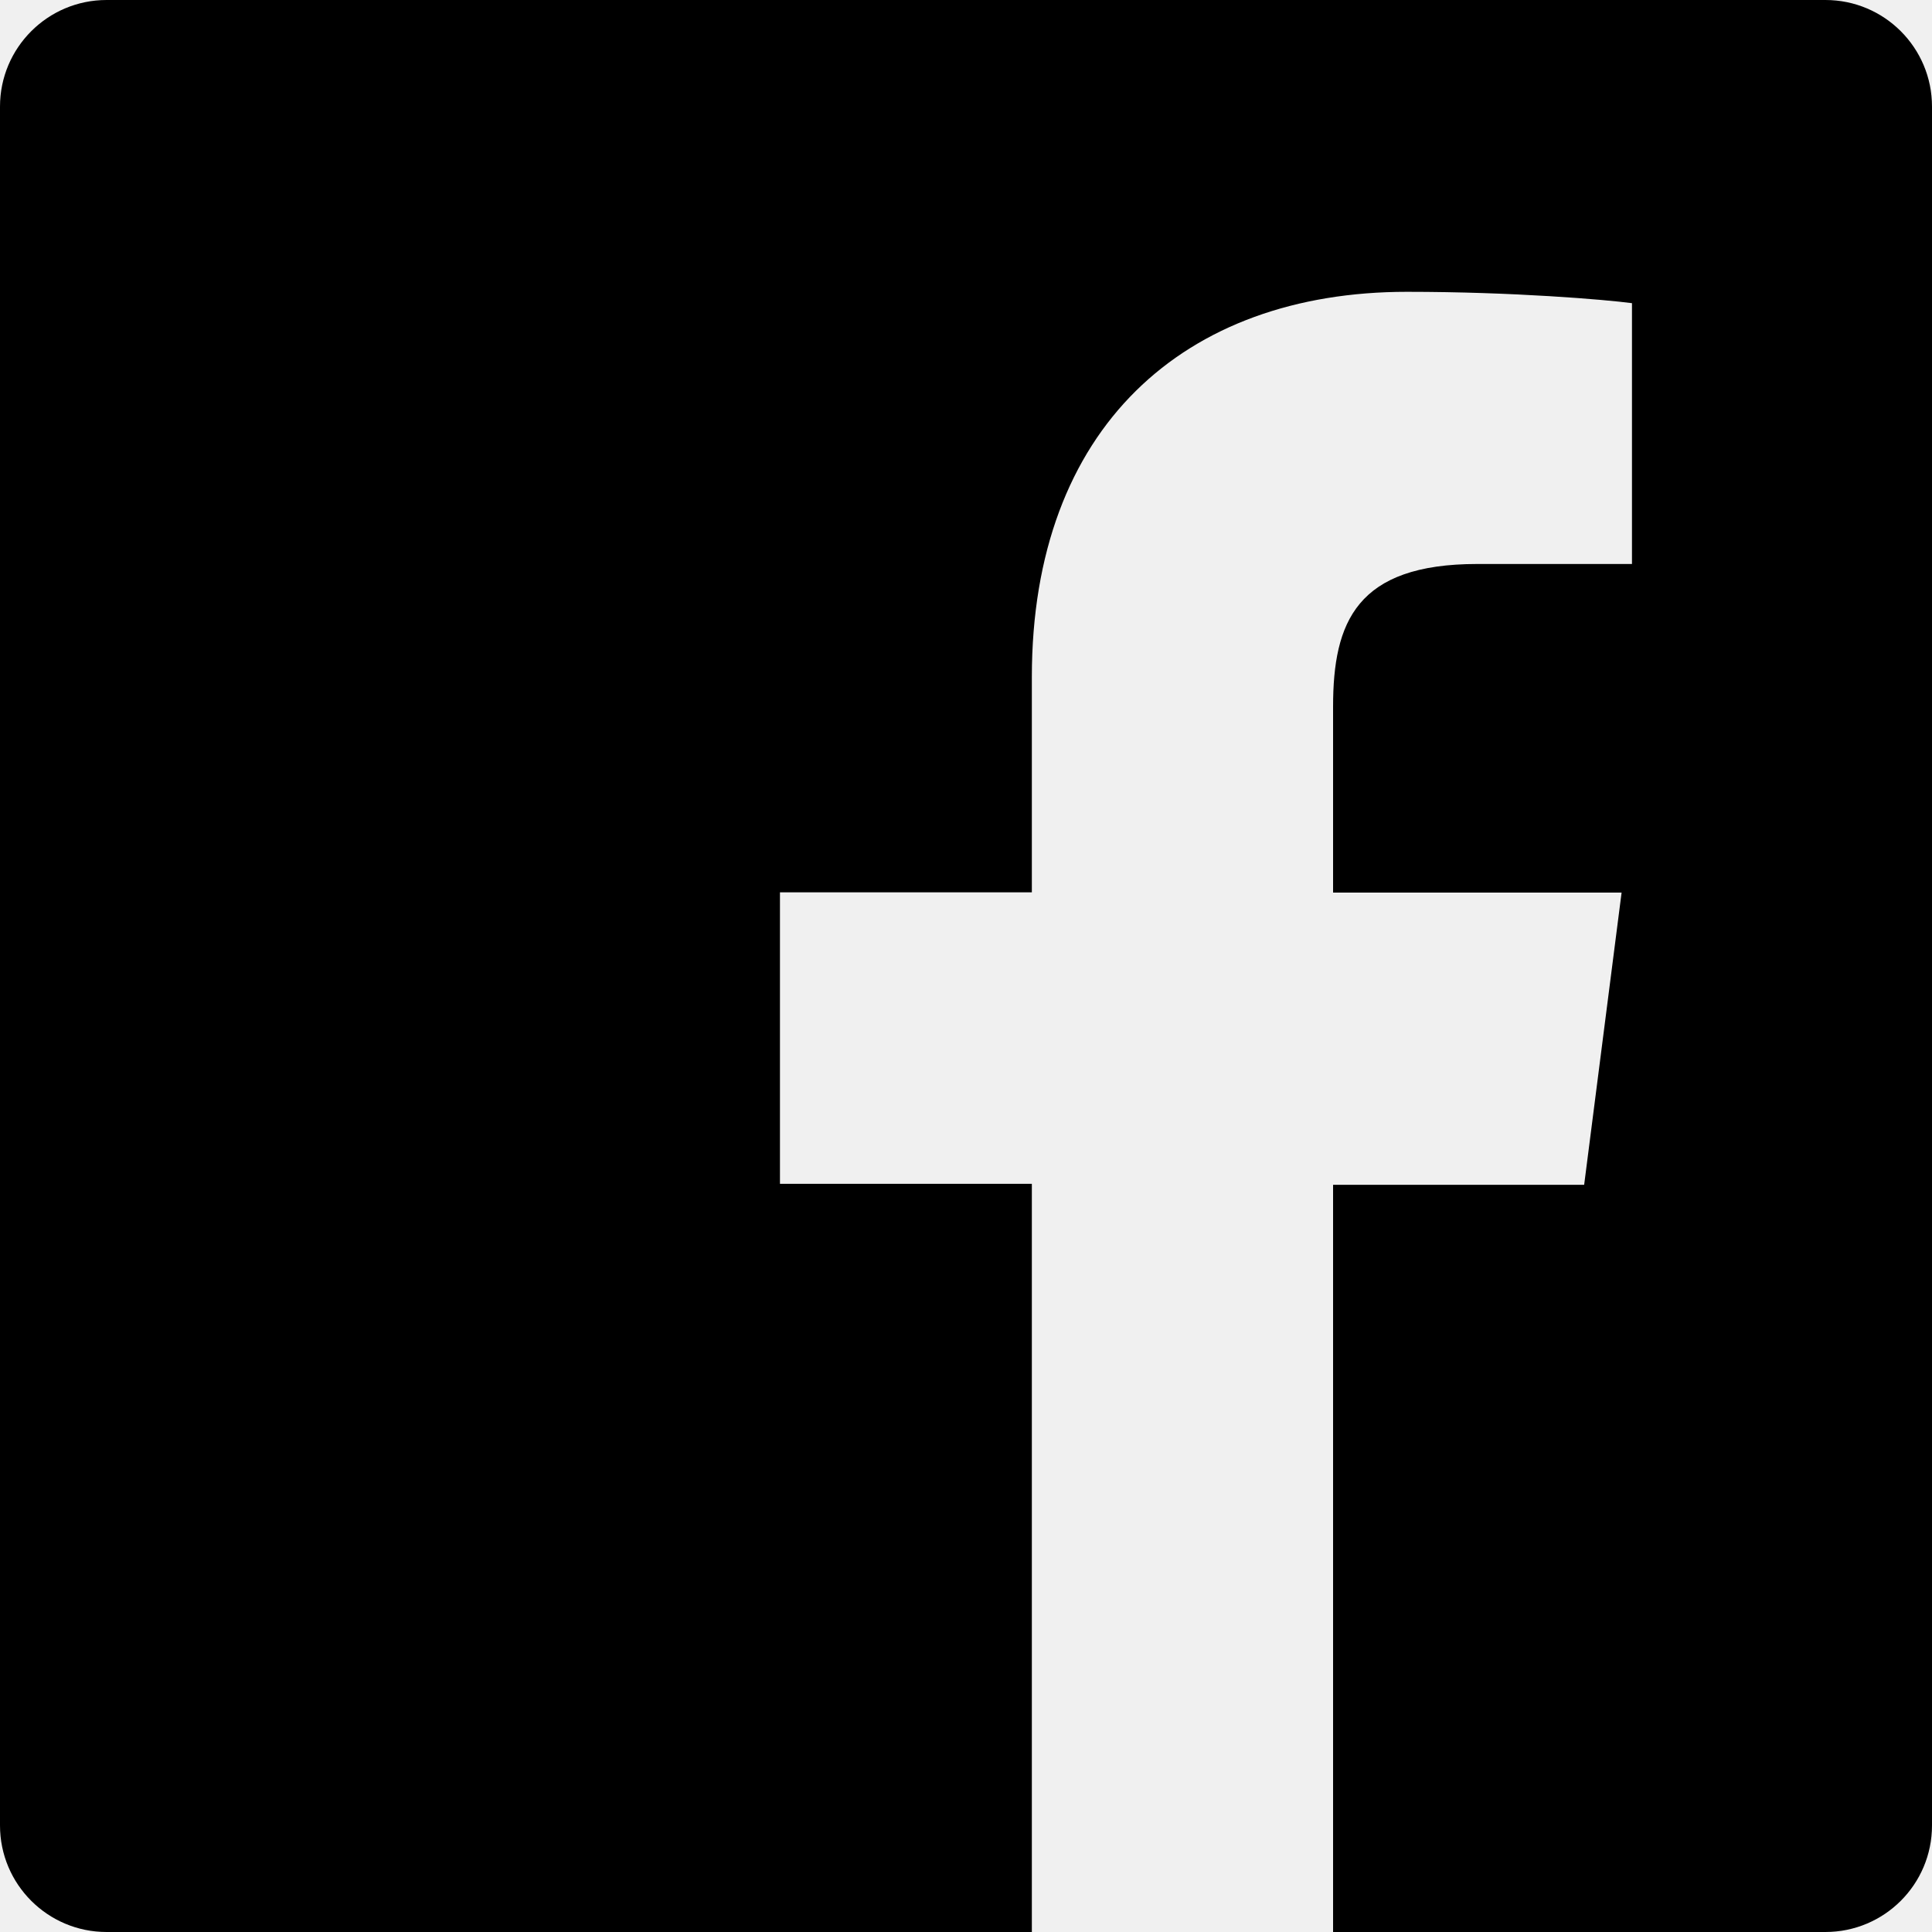
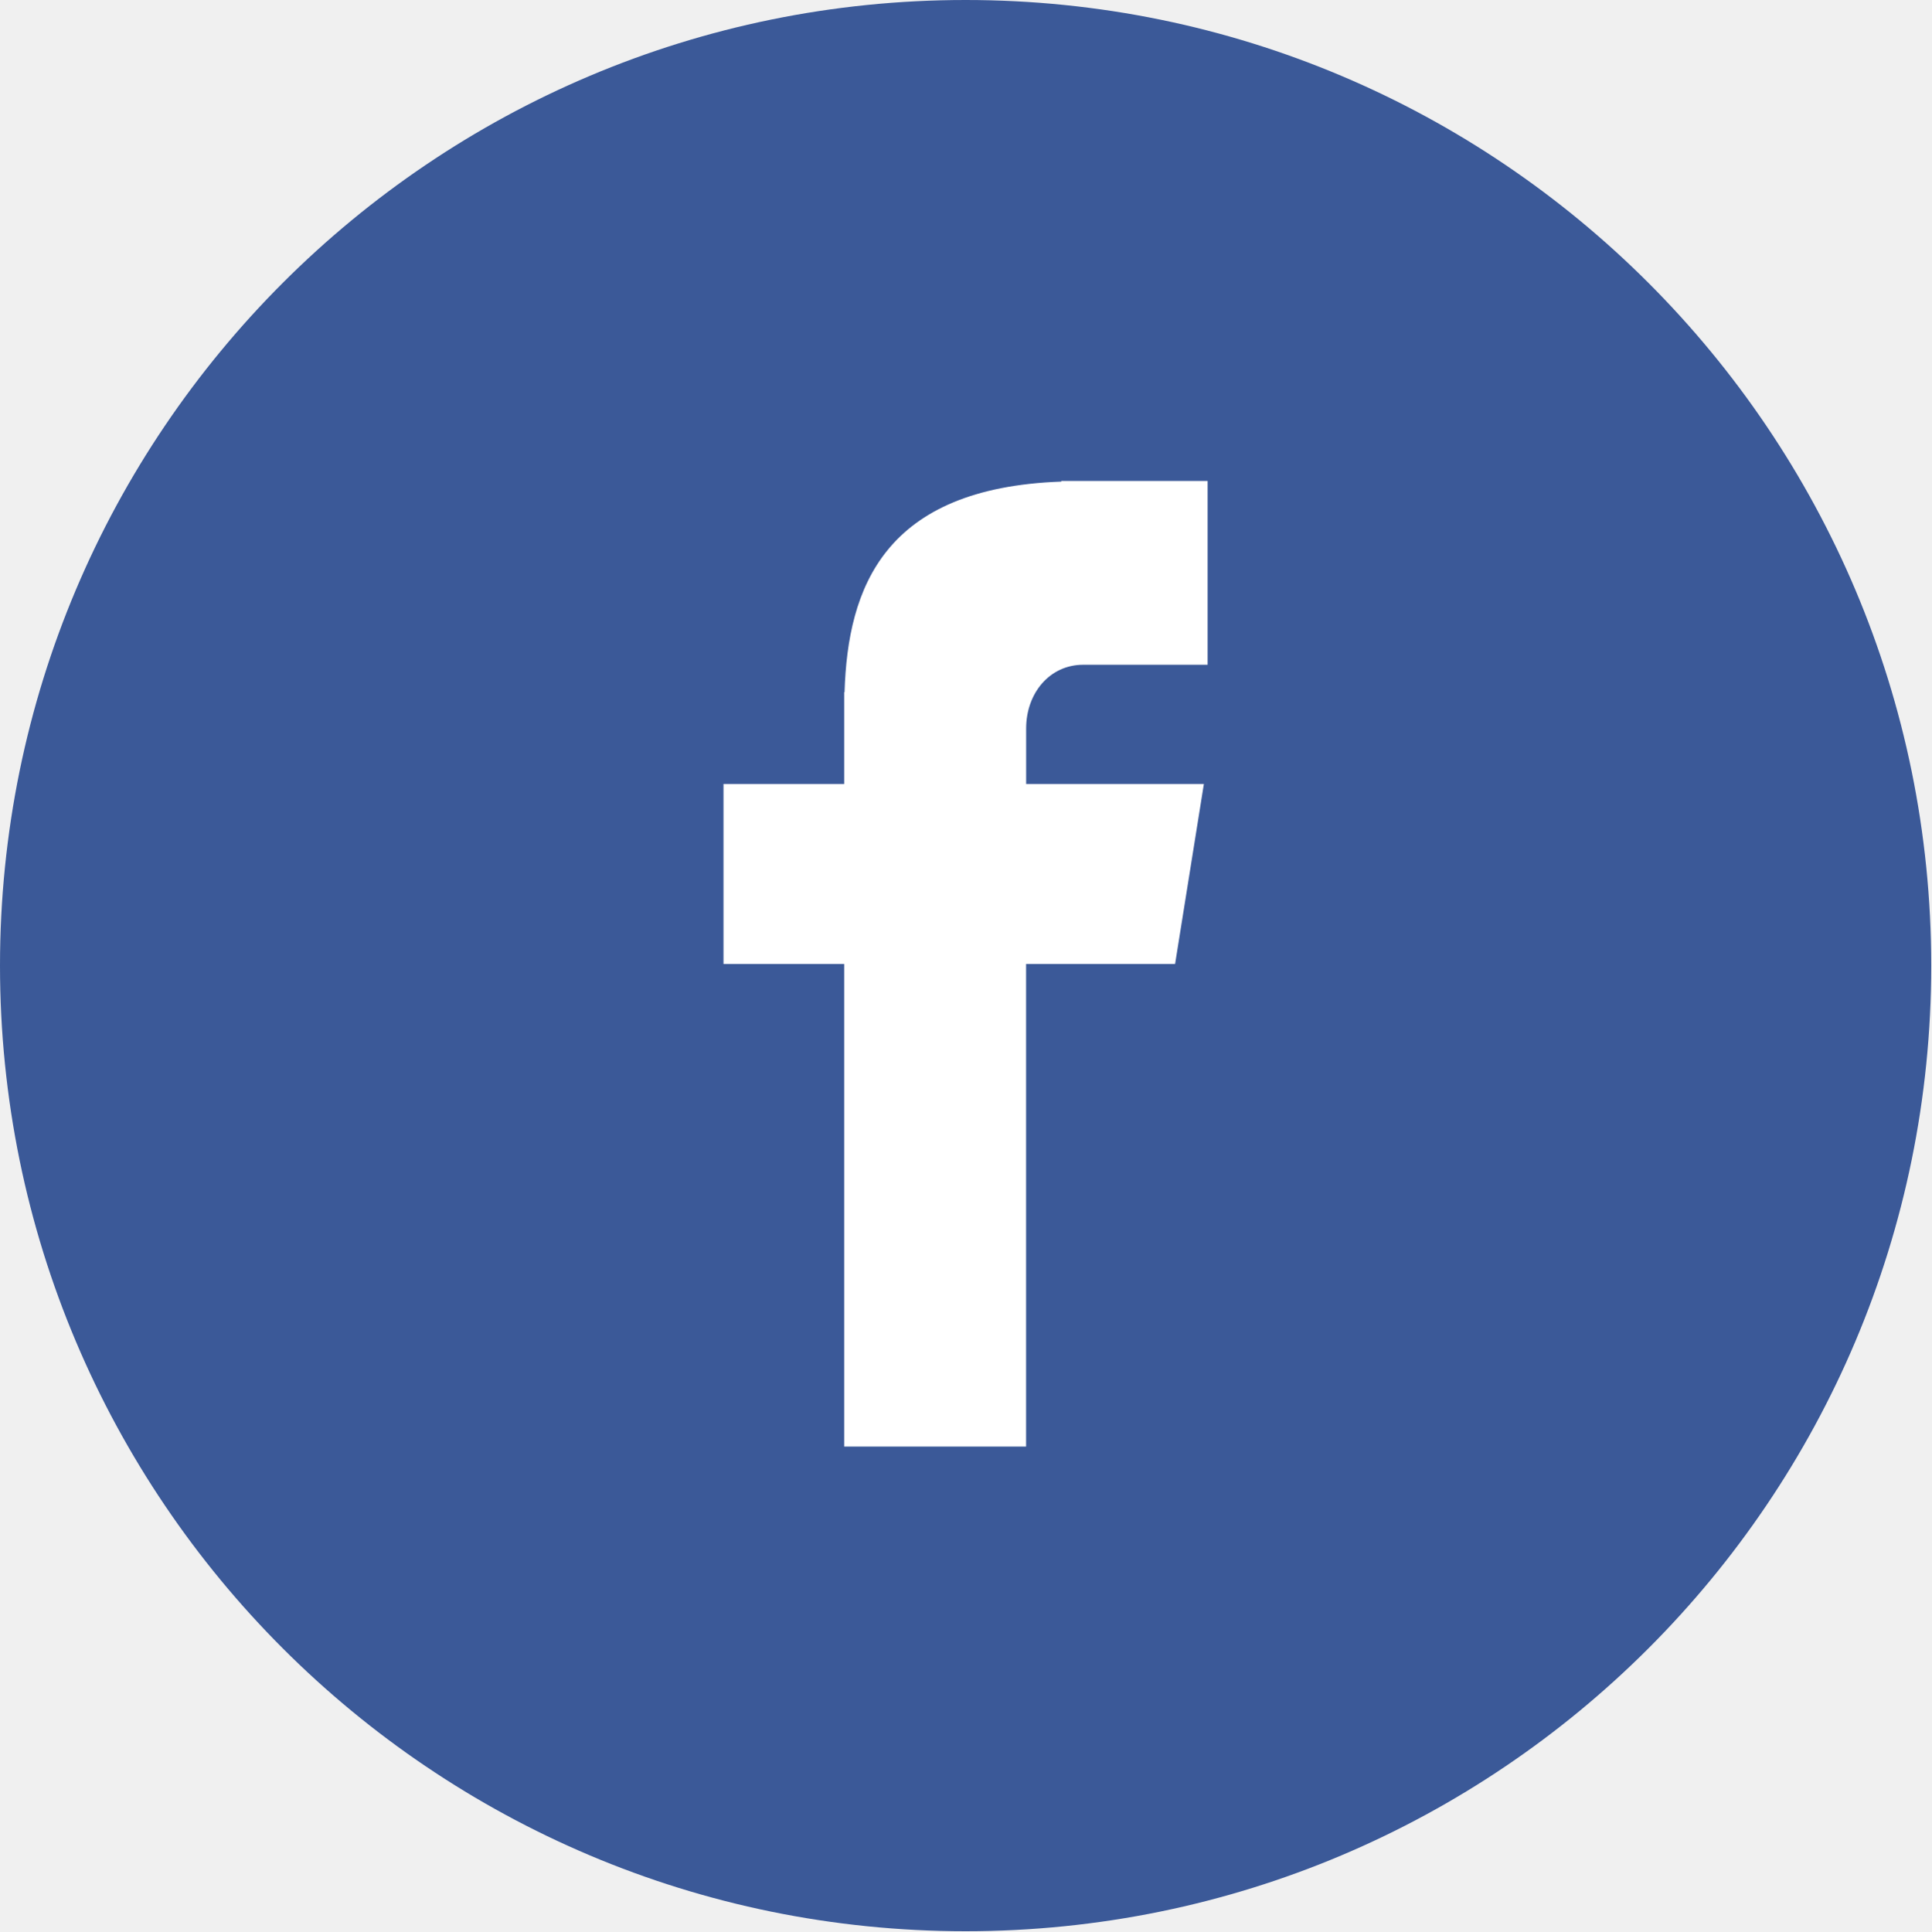
- <svg xmlns="http://www.w3.org/2000/svg" role="img" viewBox="0 0 24 24">
-   <path d="M22.676 0H1.324C.593 0 0 .593 0 1.324v21.352C0 23.408.593 24 1.324 24h11.494v-9.294H9.689v-3.621h3.129V8.41c0-3.099 1.894-4.785 4.659-4.785 1.325 0 2.464.097 2.796.141v3.24h-1.921c-1.5 0-1.792.721-1.792 1.771v2.311h3.584l-.465 3.63H16.56V24h6.115c.733 0 1.325-.592 1.325-1.324V1.324C24 .593 23.408 0 22.676 0" />
+ <svg xmlns="http://www.w3.org/2000/svg" version="1.1" id="Layer_1" x="0px" y="0px" viewBox="0 0 291.319 291.319" style="enable-background:new 0 0 291.319 291.319;" xml:space="preserve">
+   <g>
+     <path style="fill:#3B5998;" d="M145.659,0c80.45,0,145.66,65.219,145.66,145.66c0,80.45-65.21,145.659-145.66,145.659   S0,226.109,0,145.66C0,65.219,65.21,0,145.659,0z" />
+     <path style="fill:#FFFFFF;" d="M163.394,100.277h18.772v-27.73h-22.067v0.1c-26.738,0.947-32.218,15.977-32.701,31.763h-0.055   v13.847h-18.207v27.156h18.207v72.793h27.439v-72.793h22.477l4.342-27.156h-26.81v-8.366   C154.791,104.556,158.341,100.277,163.394,100.277z" />
+   </g>
+   <g>
+ </g>
+   <g>
+ </g>
+   <g>
+ </g>
+   <g>
+ </g>
+   <g>
+ </g>
+   <g>
+ </g>
+   <g>
+ </g>
+   <g>
+ </g>
+   <g>
+ </g>
+   <g>
+ </g>
+   <g>
+ </g>
+   <g>
+ </g>
+   <g>
+ </g>
+   <g>
+ </g>
+   <g>
+ </g>
</svg>
